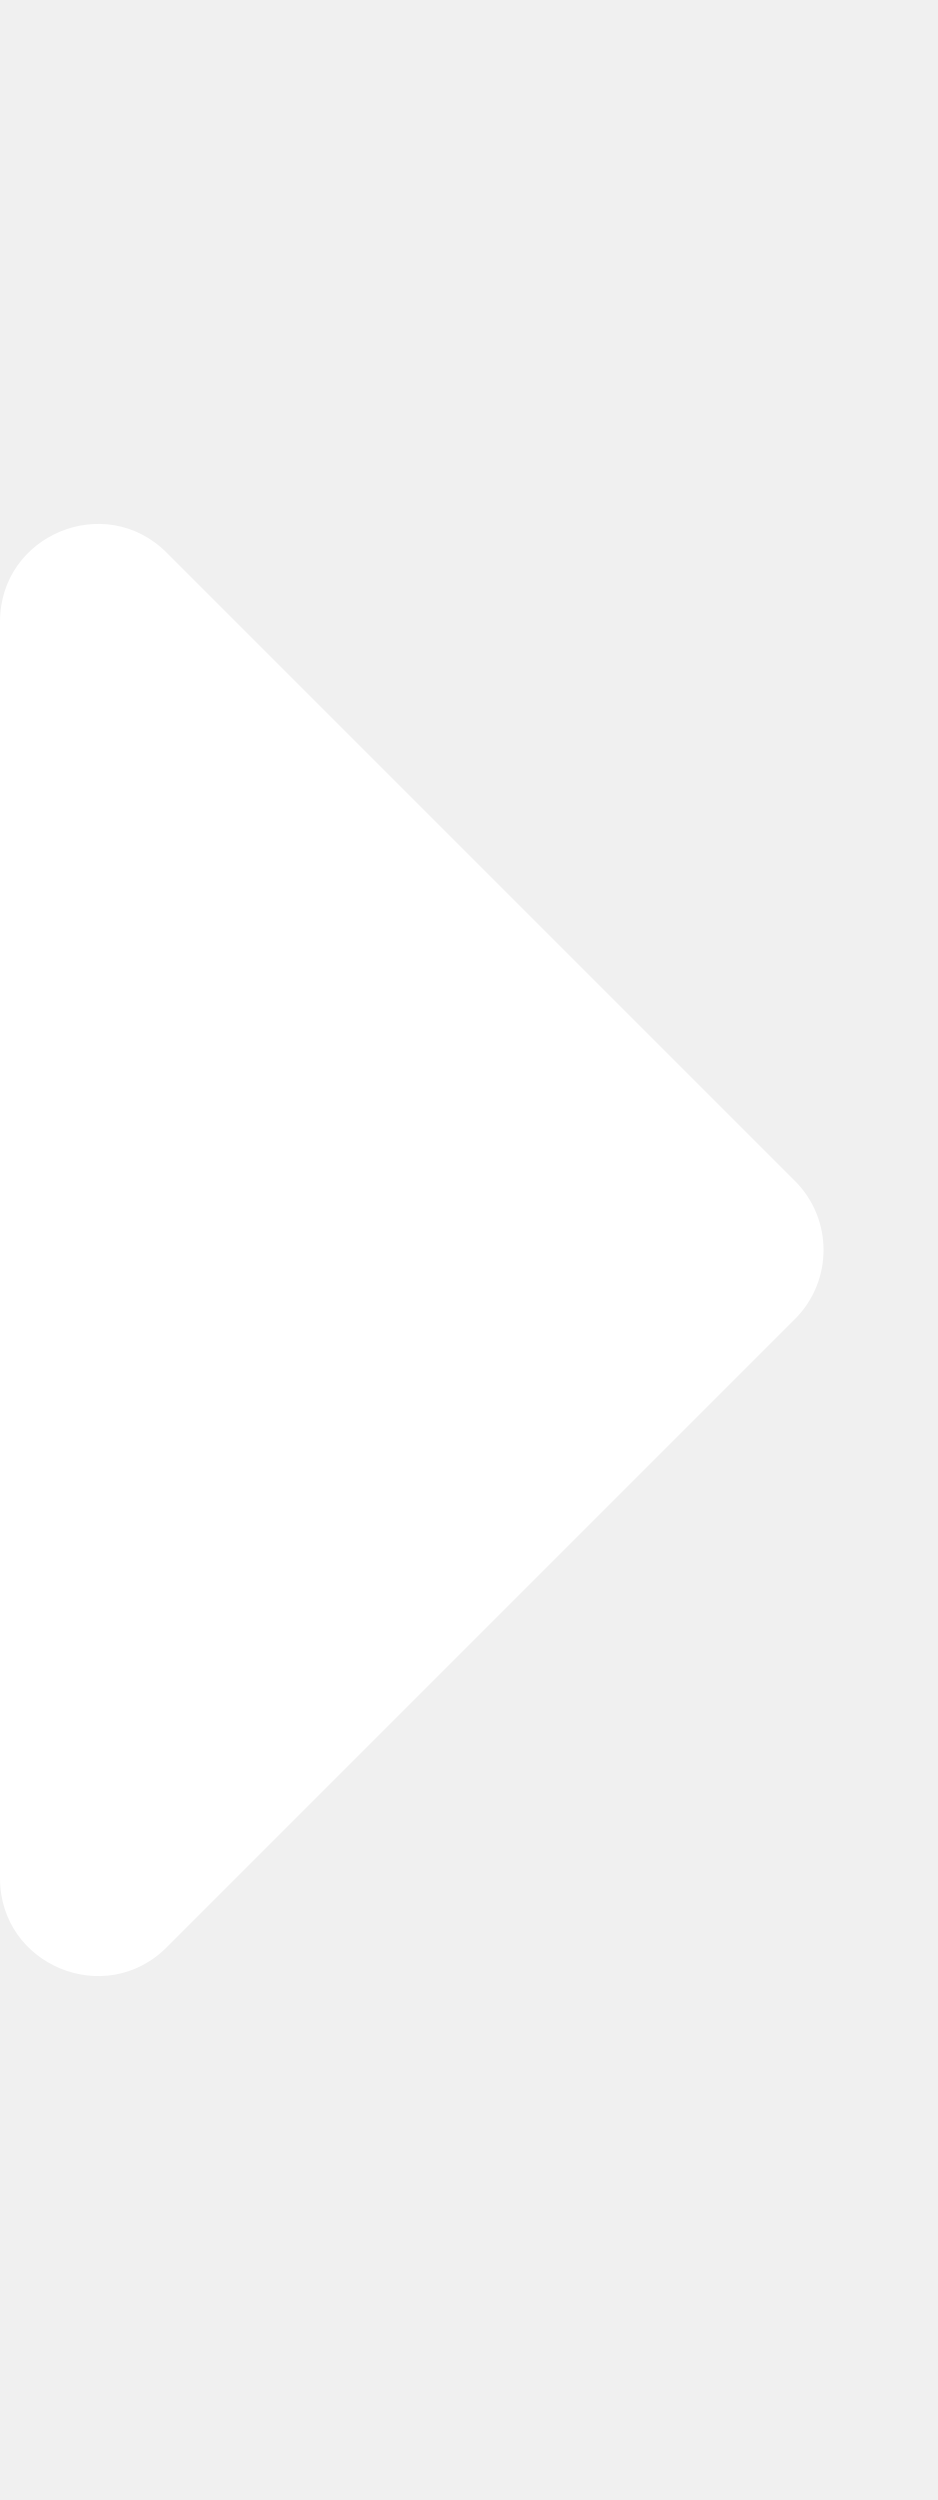
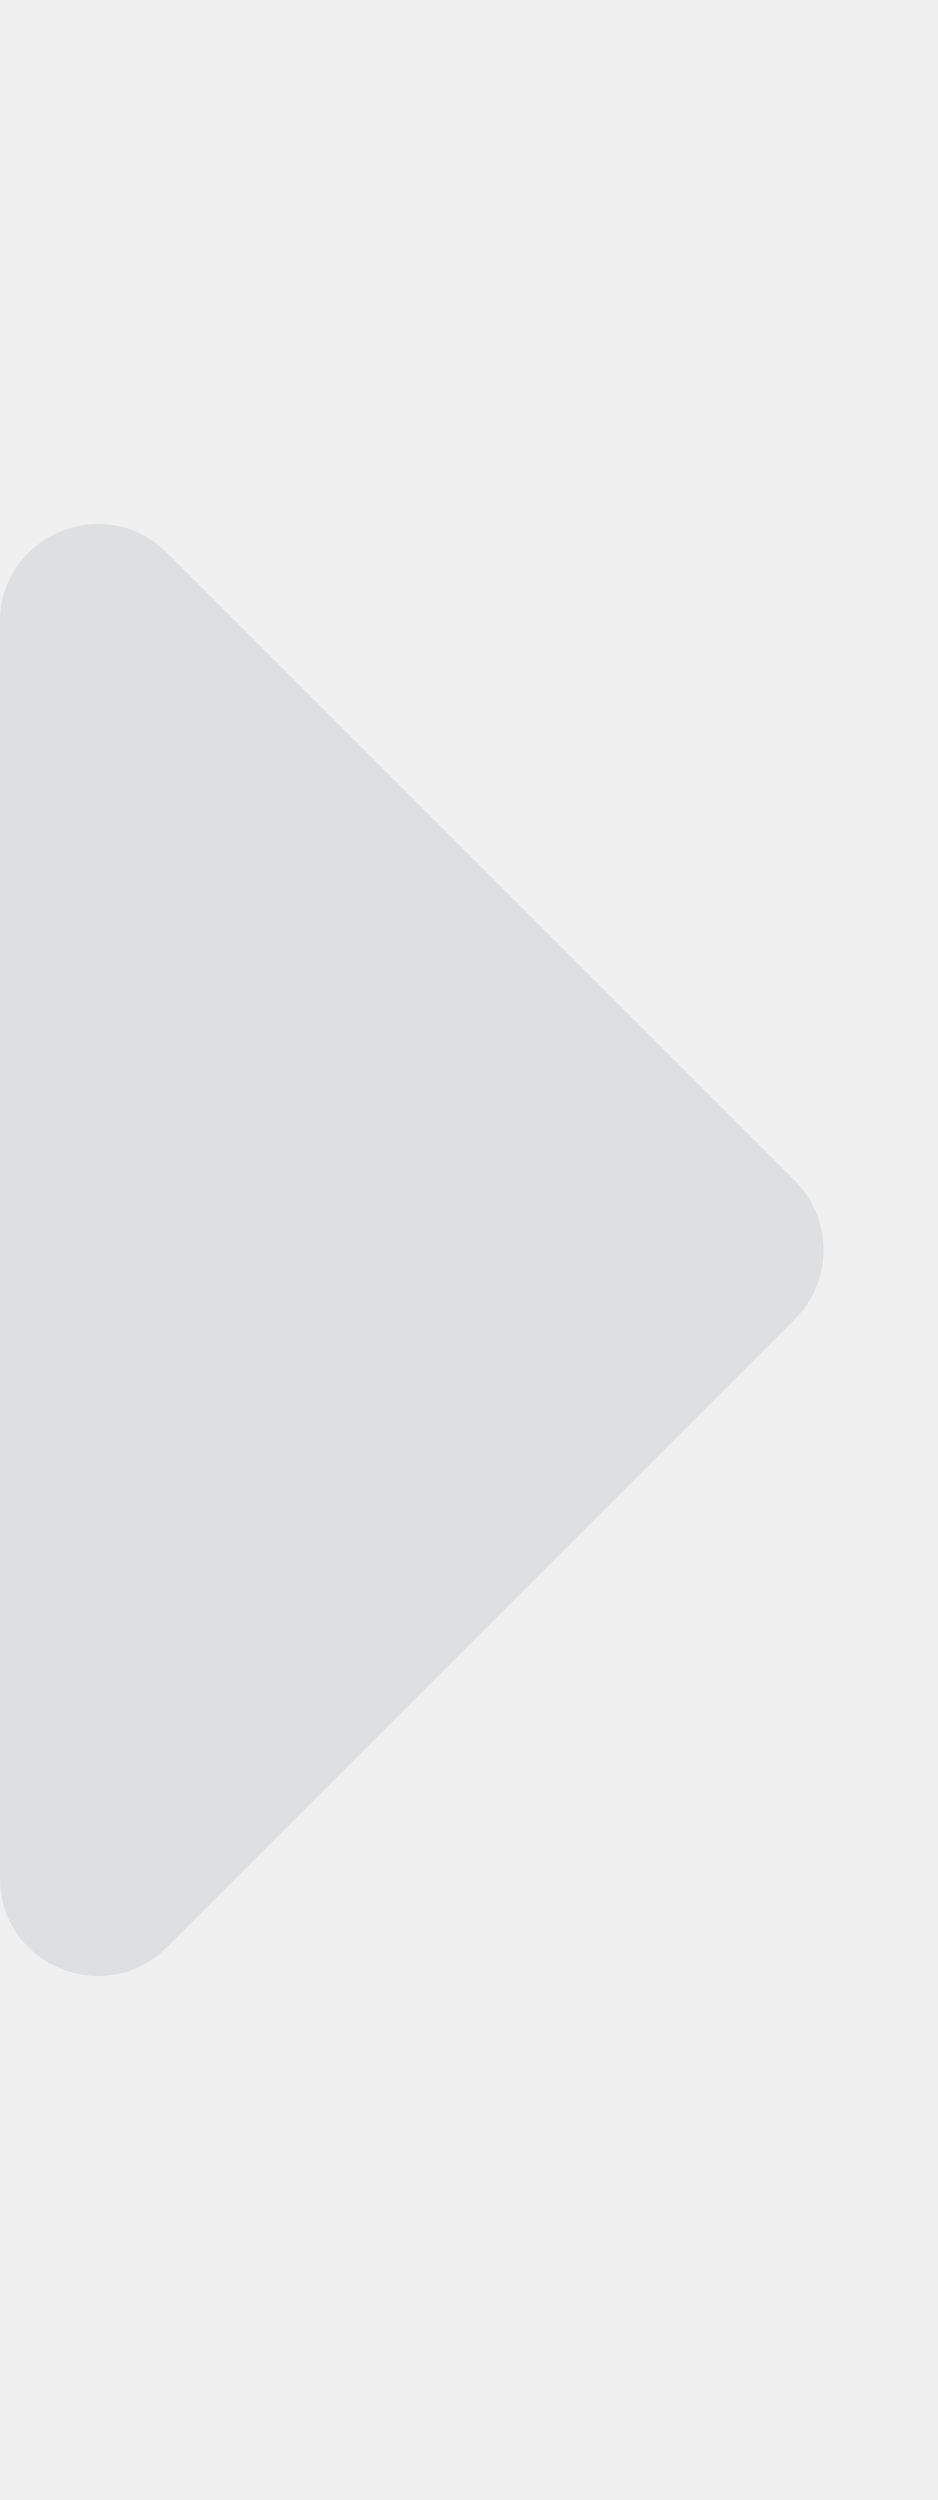
<svg xmlns="http://www.w3.org/2000/svg" aria-hidden="true" focusable="false" data-prefix="fas" data-icon="caret-right" role="img" viewBox="0 0 192 512" class="svg-inline--fa fa-caret-right fa-w-6 fa-2x">
-   <path fill="white" d="M0 384.662V127.338c0-17.818 21.543-26.741 34.142-14.142l128.662 128.662c7.81 7.81 7.81 20.474 0 28.284L34.142 398.804C21.543 411.404 0 402.48 0 384.662z" class="" />
+   <path fill="#DEDFE0" d="M0 384.662V127.338c0-17.818 21.543-26.741 34.142-14.142l128.662 128.662c7.81 7.81 7.81 20.474 0 28.284L34.142 398.804C21.543 411.404 0 402.48 0 384.662z" class="" />
</svg>
